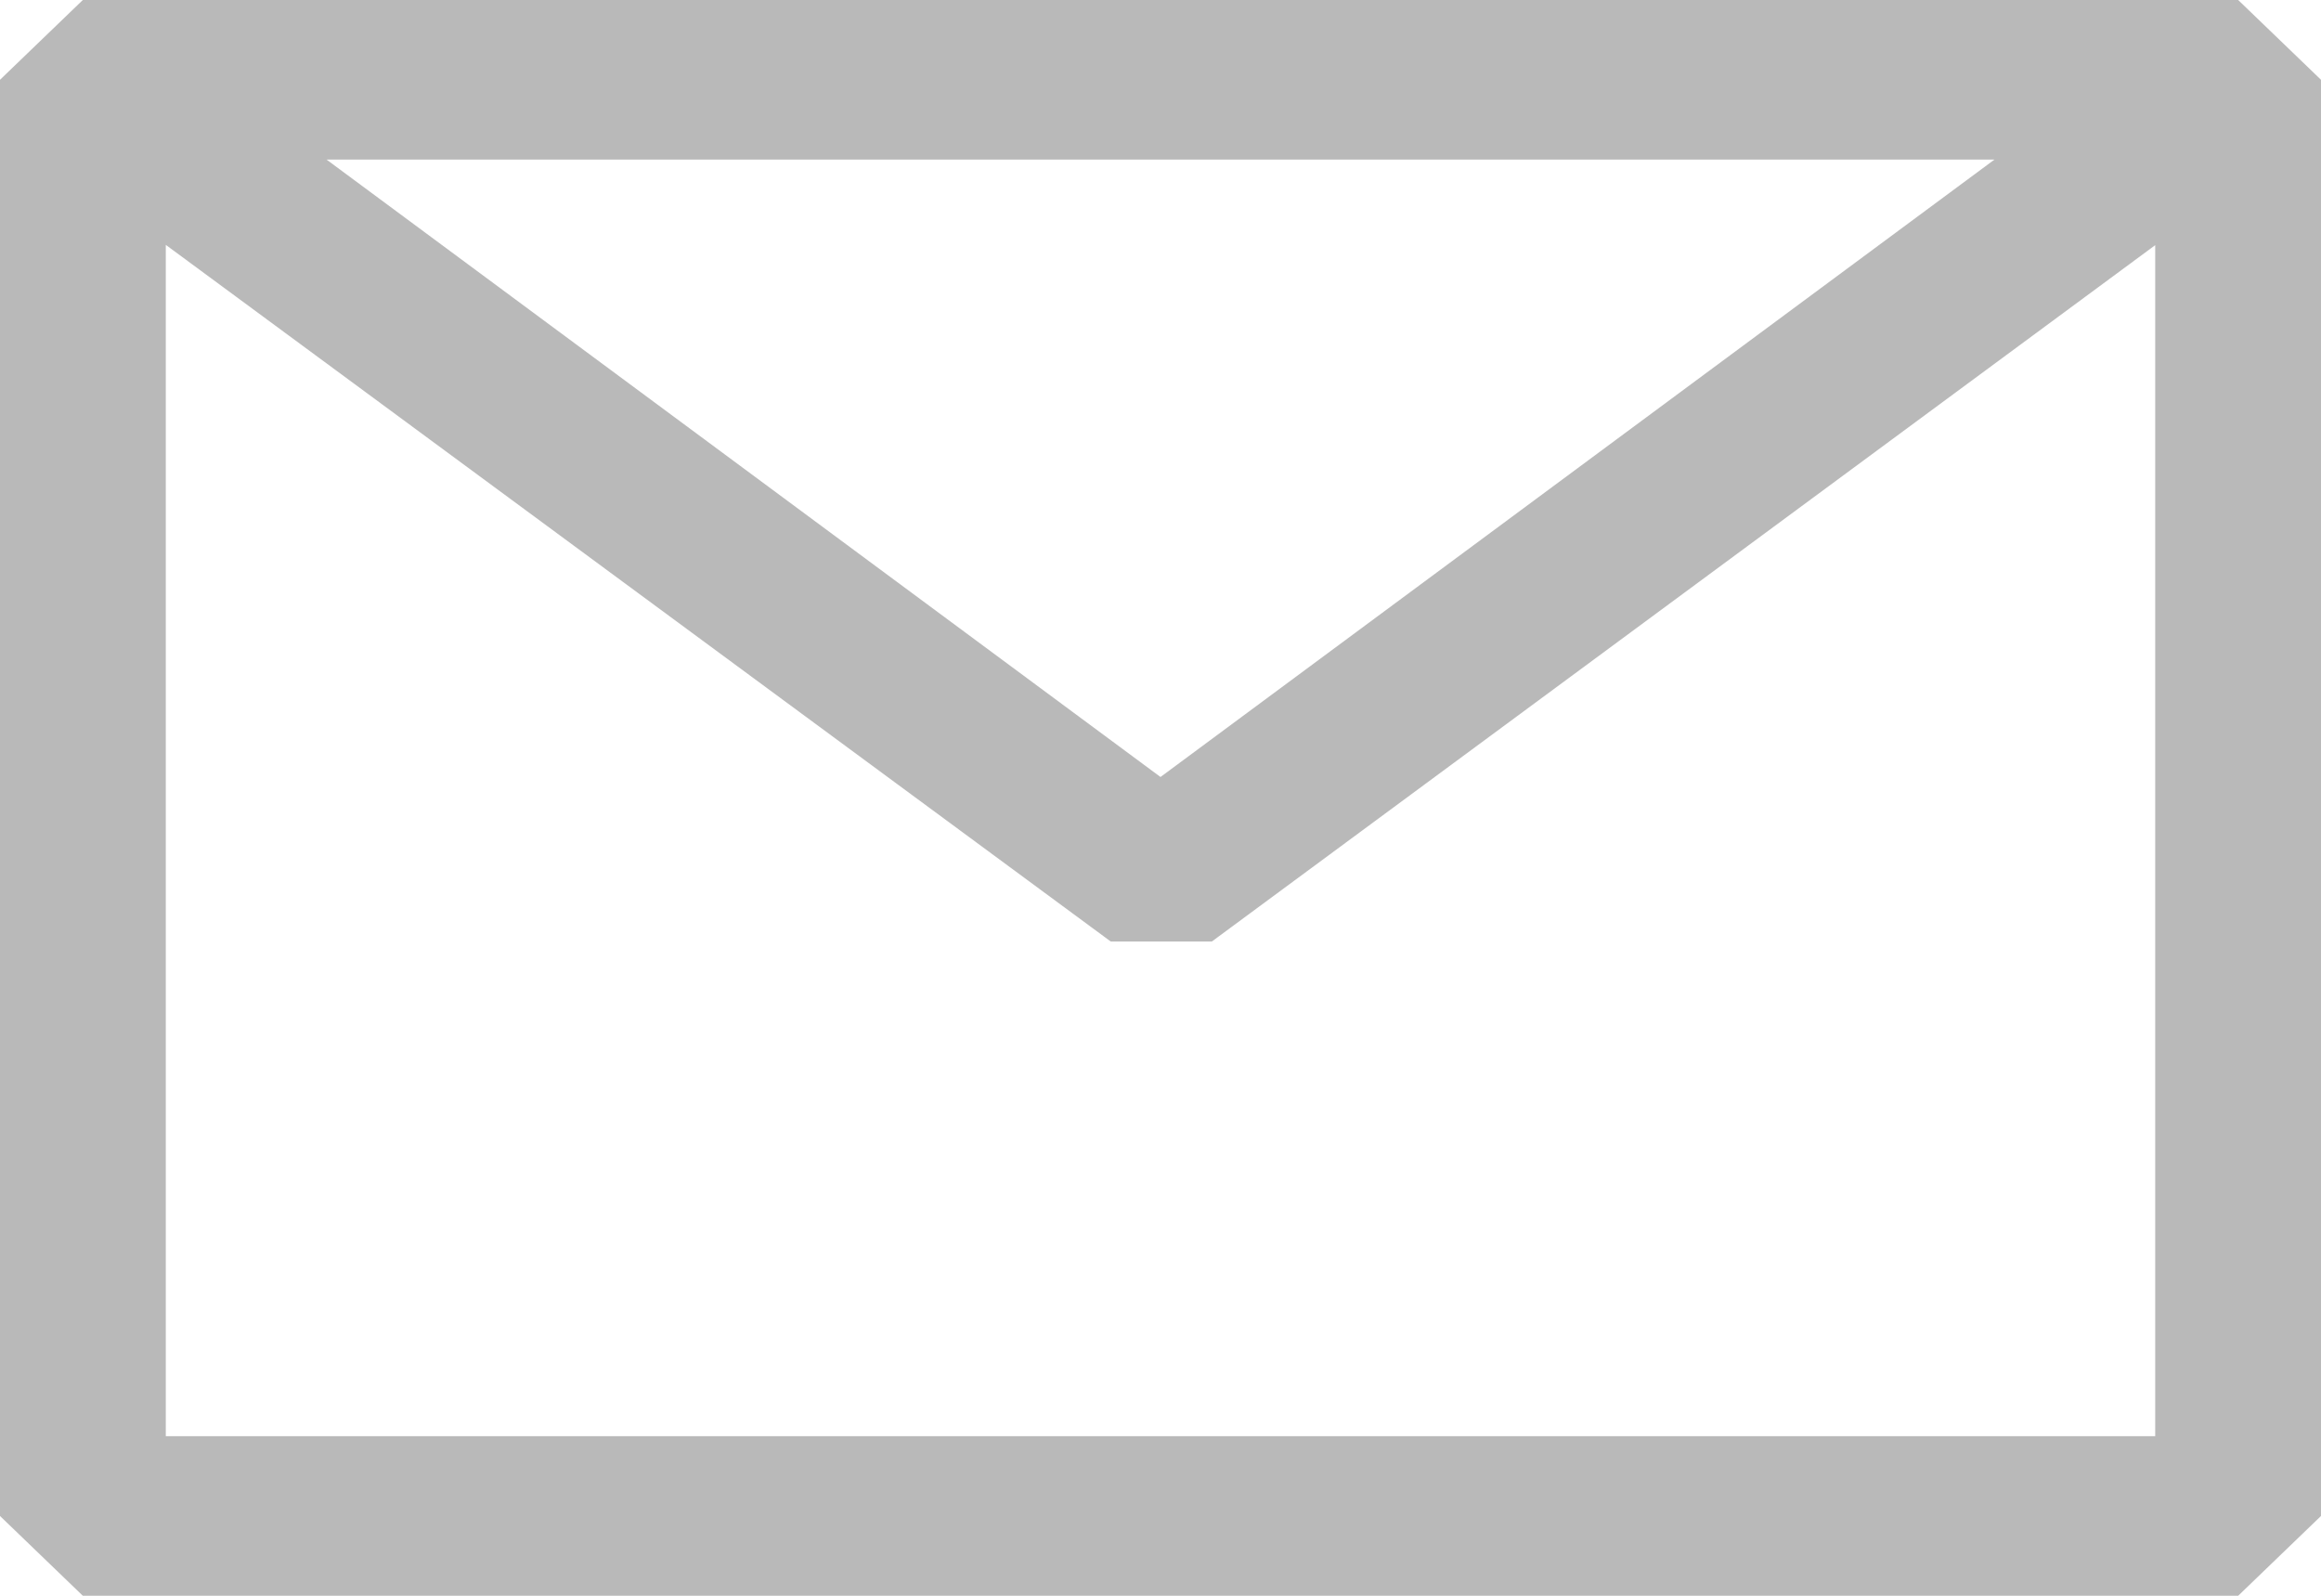
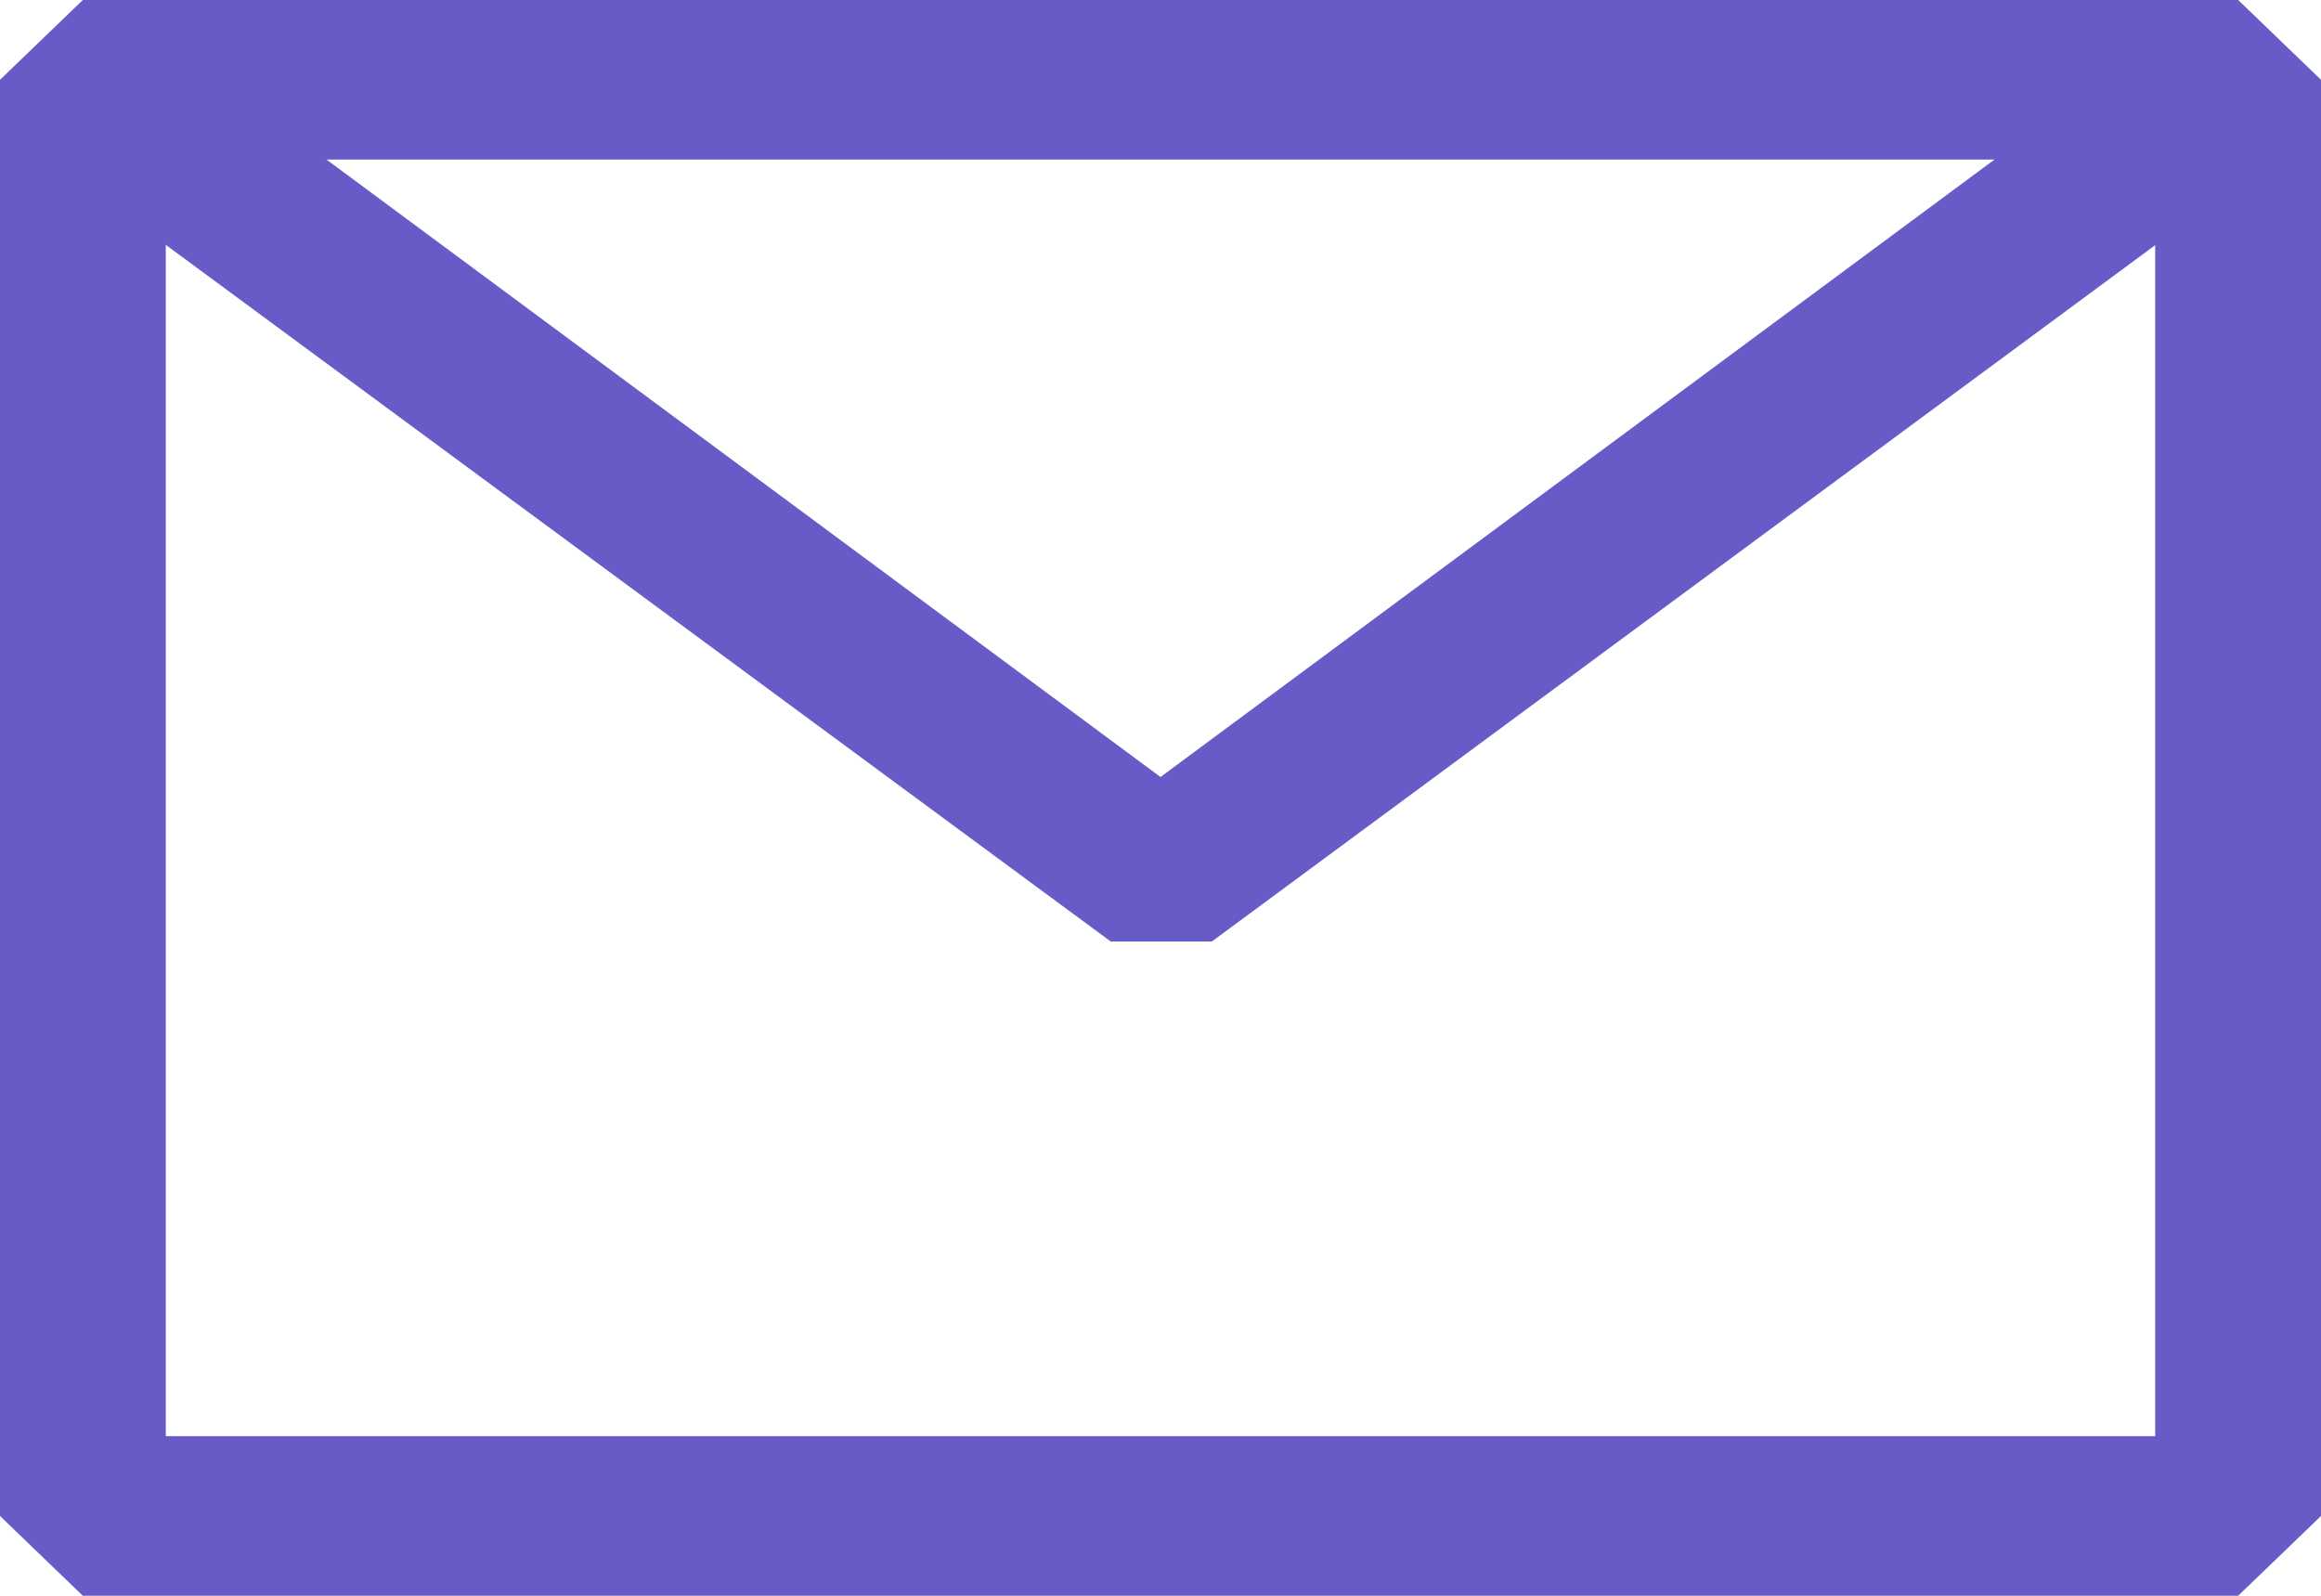
<svg xmlns="http://www.w3.org/2000/svg" width="16" height="11" viewBox="0 0 16 11" fill="none">
-   <path fill-rule="evenodd" clip-rule="evenodd" d="M0 0.55L0.571 0H15.429L16 0.55V10.45L15.429 11H0.571L0 10.45V0.55ZM1.143 1.688V9.9H14.857V1.69L8.354 6.49H7.657L1.143 1.688ZM13.749 1.1H2.251L8 5.356L13.749 1.1Z" fill="#B9B9B9" />
+   <path fill-rule="evenodd" clip-rule="evenodd" d="M0 0.55L0.571 0H15.429L16 0.55V10.45L15.429 11H0.571L0 10.45V0.55ZM1.143 1.688V9.9H14.857V1.69L8.354 6.49H7.657L1.143 1.688ZM13.749 1.1H2.251L8 5.356L13.749 1.1Z" fill="#675Bc8" />
</svg>
